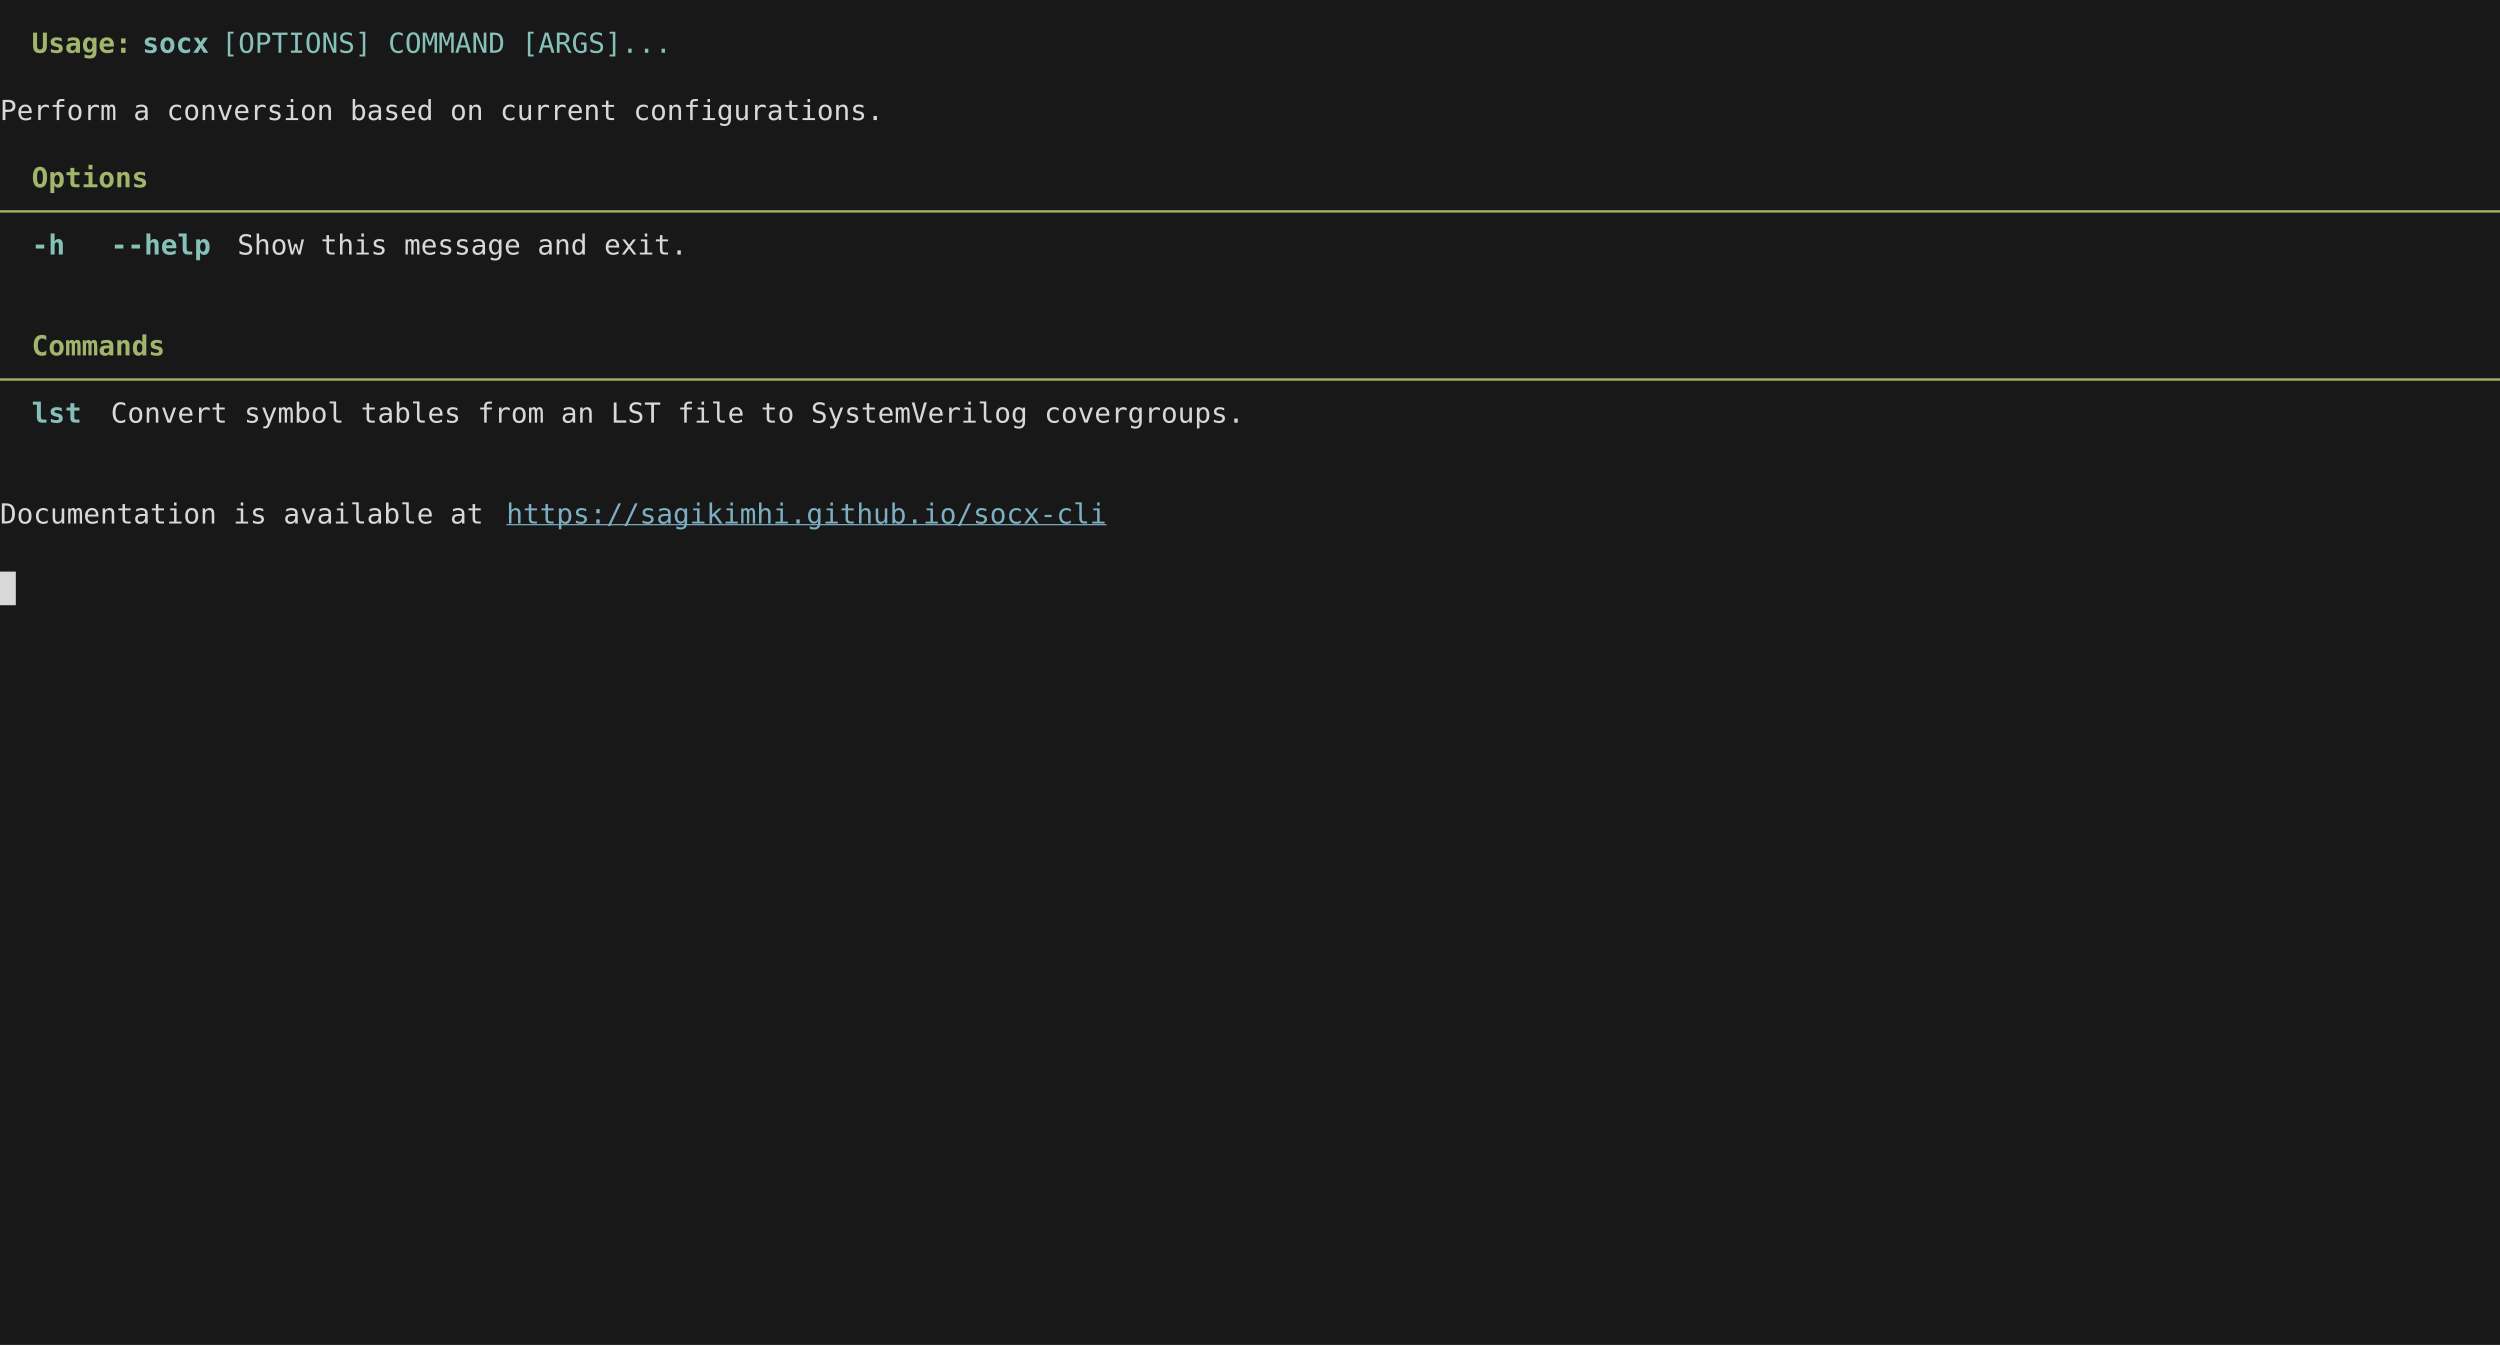
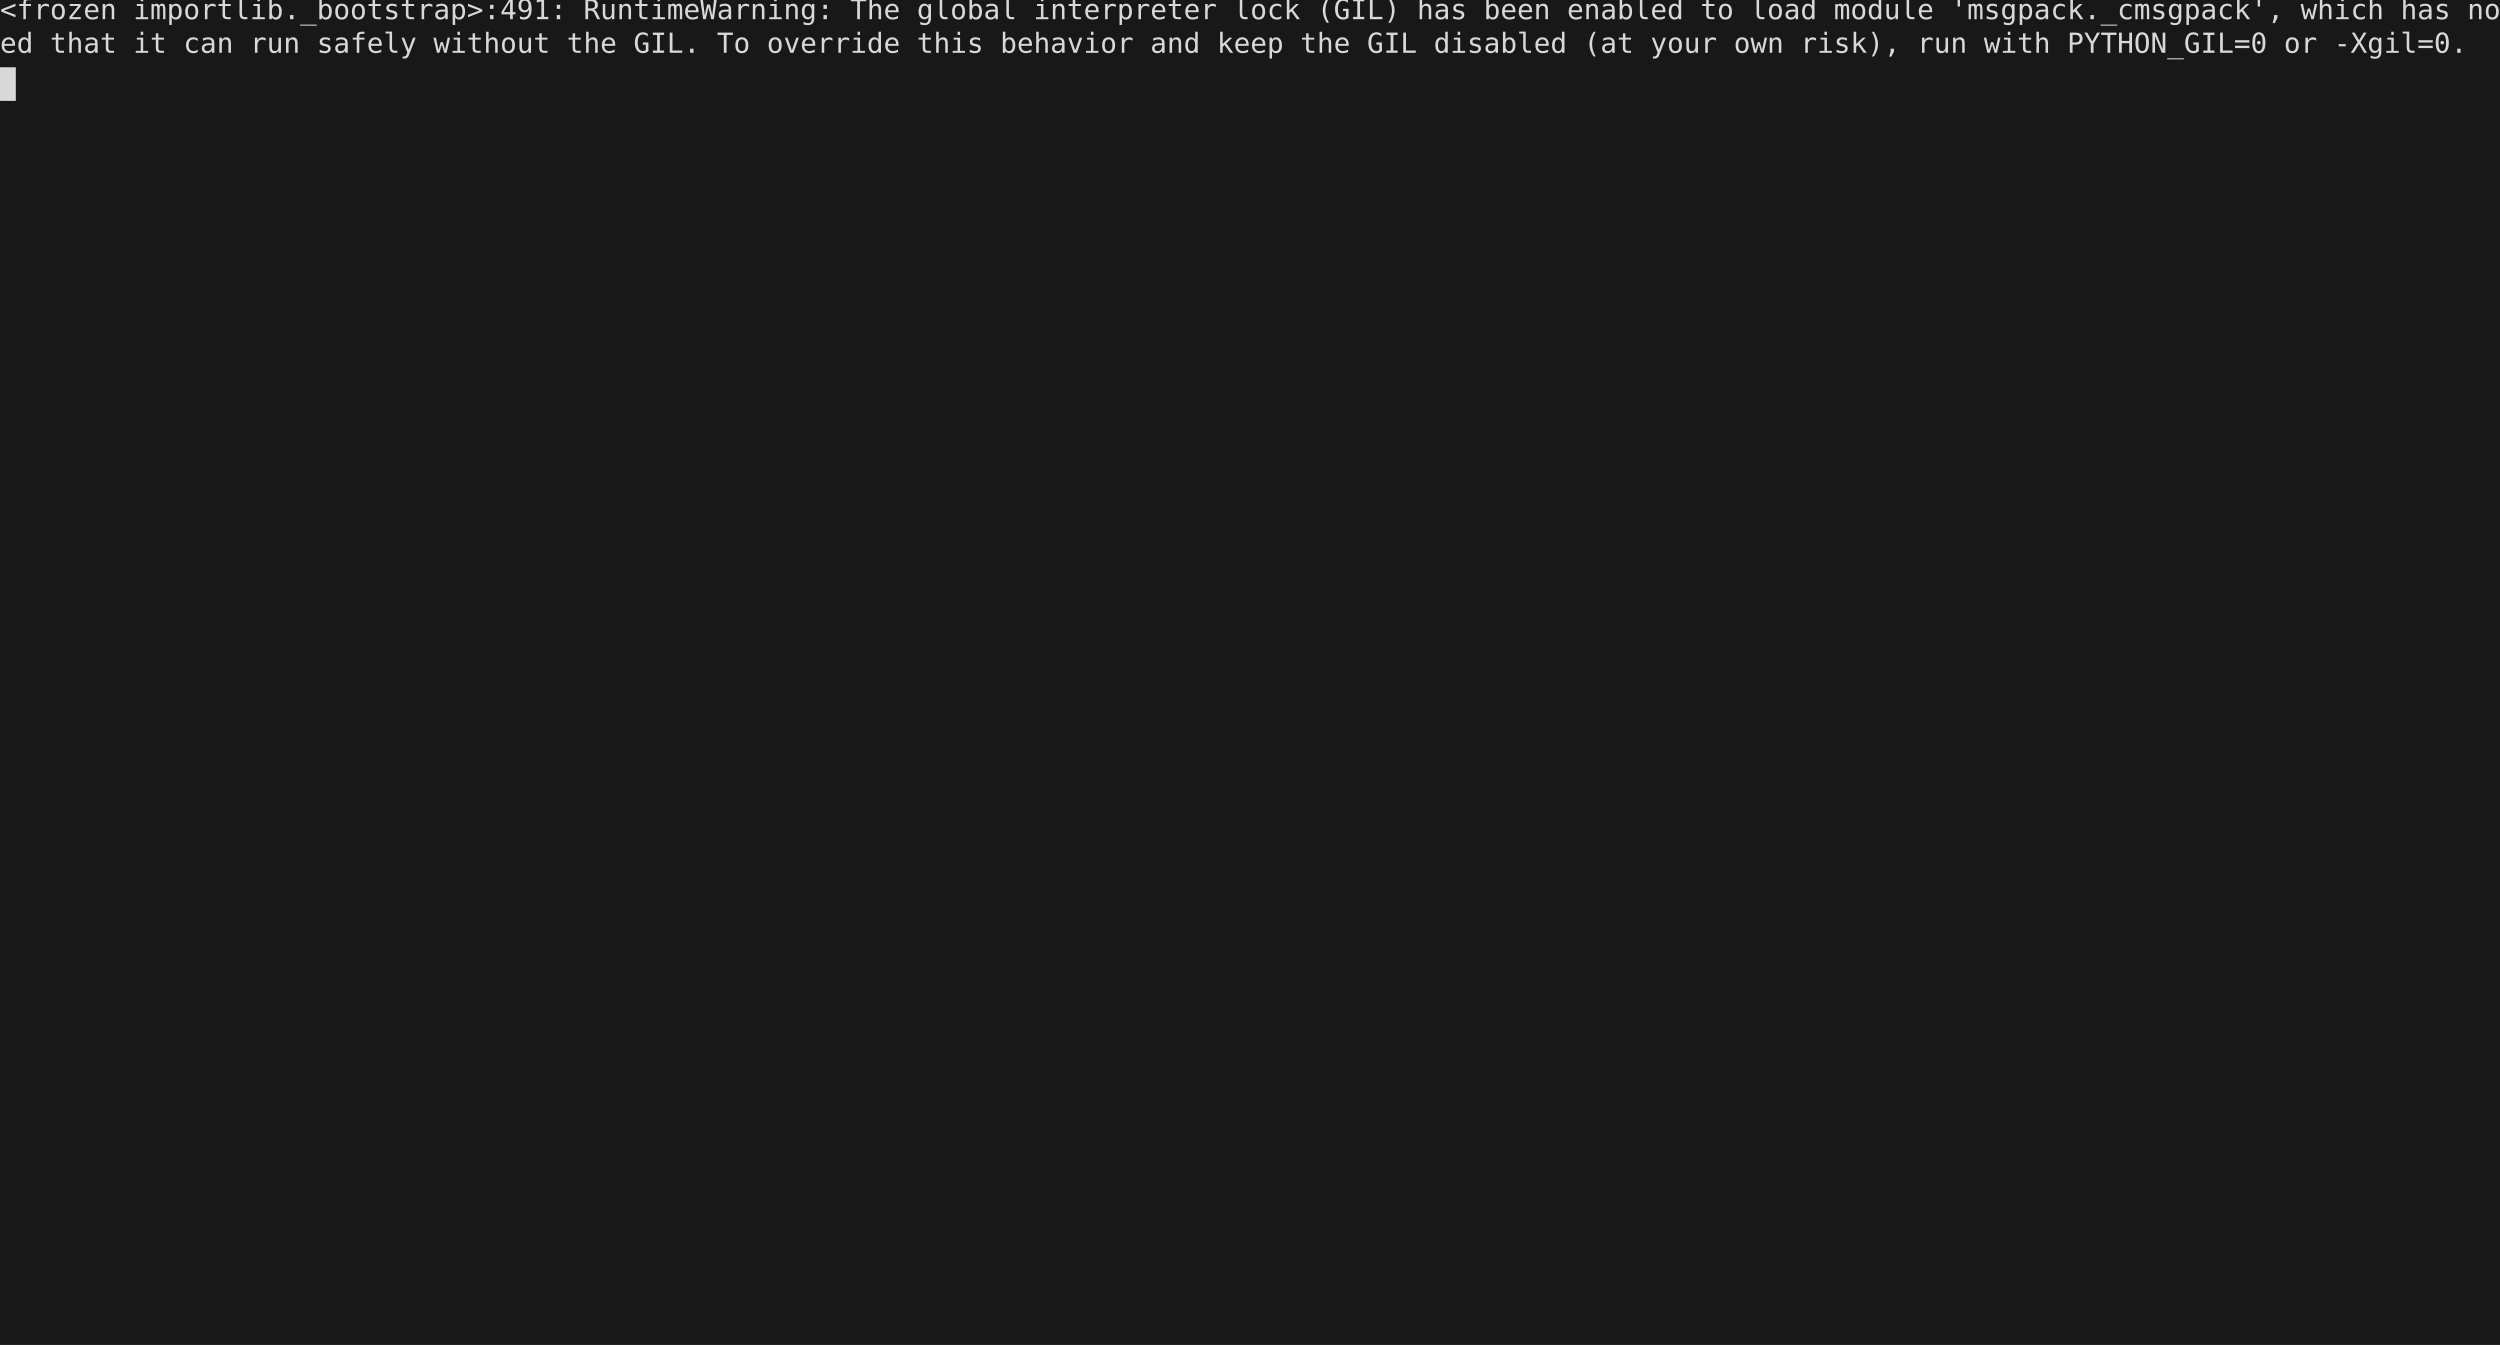
<svg xmlns="http://www.w3.org/2000/svg" xmlns:ns1="https://github.com/nbedos/termtosvg" xmlns:xlink="http://www.w3.org/1999/xlink" id="terminal" baseProfile="full" viewBox="0 0 1264 682" width="1264" version="1.1">
  <defs>
    <ns1:template_settings>
      <ns1:screen_geometry columns="158" rows="40" />
      <ns1:animation type="css" />
    </ns1:template_settings>
    <style type="text/css" id="generated-style">#screen {
                font-family: 'DejaVu Sans Mono', monospace;
                font-style: normal;
                font-size: 14px;
            }

        text {
            dominant-baseline: text-before-edge;
            white-space: pre;
        }

            :root {
-                 --animation-duration: 3000ms;
+                 --animation-duration: 3325ms;
            }

            @keyframes roll {
                0.000%{transform:translateY(0px)}
- 100.000%{transform:translateY(0px)}
+ 9.774%{transform:translateY(-714px)}
+ 100.000%{transform:translateY(-714px)}
            }

            #screen_view {
-                 animation-duration: 3000ms;
+                 animation-duration: 3325ms;
                animation-iteration-count:infinite;
                animation-name:roll;
                animation-timing-function: steps(1,end);
                animation-fill-mode: forwards;
            }
        </style>
    <style type="text/css" id="user-style">
            /* The colors defined below are the default 16 colors used for rendering text of the terminal. Adjust
               them as needed.
               base16-default-dark color theme (source: http://chriskempson.com/projects/base16/) */
            .foreground {fill: #d8d8d8;}
            .background {fill: #181818;}
            .color0 {fill: #181818;}
            .color1 {fill: #ab4642;}
            .color2 {fill: #a1b56c;}
            .color3 {fill: #f7ca88;}
            .color4 {fill: #7cafc2;}
            .color5 {fill: #ba8baf;}
            .color6 {fill: #86c1b9;}
            .color7 {fill: #d8d8d8;}
            .color8 {fill: #585858;}
            .color9 {fill: #ab4642;}
            .color10 {fill: #a1b56C;}
            .color11 {fill: #f7ca88;}
            .color12 {fill: #7cafc2;}
            .color13 {fill: #ba8baf;}
            .color14 {fill: #86c1b9;}
            .color15 {fill: #f8f8f8;}
        </style>
  </defs>
  <svg id="screen" width="1264" height="680" viewBox="0 0 1264 680" preserveAspectRatio="xMidYMin slice">
    <rect class="background" height="100%" width="100%" x="0" y="0" />
    <defs>
      <g id="g1">
+         <text x="0" textLength="1264" class="foreground">&lt;frozen importlib._bootstrap&gt;:491: RuntimeWarning: The global interpreter lock (GIL) has been enabled to load module 'msgpack._cmsgpack', which has not declar</text>
+       </g>
+       <g id="g2">
+         <text x="0" textLength="1184" class="foreground">ed that it can run safely without the GIL. To override this behavior and keep the GIL disabled (at your own risk), run with PYTHON_GIL=0 or -Xgil=0.</text>
+       </g>
+       <g id="g3">
+         <text x="0" textLength="8" class="background"> </text>
+       </g>
+       <g id="g4">
        <text x="0" textLength="1264" class="foreground">                                                                                                                                                              </text>
      </g>
-       <g id="g2">
+       <g id="g5">
        <text x="0" textLength="16" class="foreground">  </text>
        <text x="16" textLength="48" font-weight="bold" class="color10">Usage:</text>
        <text x="64" textLength="8" class="foreground"> </text>
-         <text x="72" textLength="32" font-weight="bold" class="color14">socx</text>
-         <text x="104" textLength="8" class="foreground"> </text>
-         <text x="112" textLength="216" class="color6">[OPTIONS] COMMAND [ARGS]...</text>
-         <text x="328" textLength="936" class="foreground">                                                                                                                     </text>
+         <text x="72" textLength="56" font-weight="bold" class="color14">convert</text>
+         <text x="128" textLength="8" class="foreground"> </text>
+         <text x="136" textLength="216" class="color6">[OPTIONS] COMMAND [ARGS]...</text>
+         <text x="352" textLength="912" class="foreground">                                                                                                                  </text>
      </g>
-       <g id="g3">
+       <g id="g6">
        <text x="0" textLength="1264" class="foreground">  Perform a conversion based on current configurations.                                                                                                       </text>
      </g>
-       <g id="g4">
+       <g id="g7">
+         <text x="0" textLength="16" class="color2">  </text>
+         <text x="16" textLength="64" font-weight="bold" class="color10">Commands</text>
+         <text x="80" textLength="1184" class="color2">                                                                                                                                                    </text>
+       </g>
+       <g id="g8">
+         <text x="0" textLength="1264" class="color2">  ──────────────────────────────────────────────────────────────────────────────────────────────────────────────────────────────────────────────────────────  </text>
+       </g>
+       <g id="g9">
+         <text x="0" textLength="16" class="color2">  </text>
+         <text x="16" textLength="32" font-weight="bold" class="color14">lst </text>
+         <text x="48" textLength="8" class="color2"> </text>
+         <text x="56" textLength="1192" class="foreground"> Convert symbol tables from an LST file to SystemVerilog covergroups.                                                                                </text>
+         <text x="1248" textLength="16" class="color2">  </text>
+       </g>
+       <g id="g10">
+         <text x="0" textLength="1264" class="color2">                                                                                                                                                              </text>
+       </g>
+       <g id="g11">
        <text x="0" textLength="16" class="color2">  </text>
        <text x="16" textLength="56" font-weight="bold" class="color10">Options</text>
        <text x="72" textLength="1192" class="color2">                                                                                                                                                     </text>
      </g>
-       <g id="g5">
-         <text x="0" textLength="1264" class="color2">  ──────────────────────────────────────────────────────────────────────────────────────────────────────────────────────────────────────────────────────────  </text>
-       </g>
-       <g id="g6">
+       <g id="g12">
        <text x="0" textLength="16" class="color2">  </text>
        <text x="16" textLength="16" font-weight="bold" class="color14">-h</text>
        <text x="32" textLength="8" class="foreground"> </text>
        <text x="40" textLength="8" class="color2"> </text>
        <text x="48" textLength="8" class="foreground"> </text>
        <text x="56" textLength="48" font-weight="bold" class="color14">--help</text>
        <text x="104" textLength="8" class="foreground"> </text>
        <text x="112" textLength="8" class="color2"> </text>
        <text x="120" textLength="1128" class="foreground"> Show this message and exit.                                                                                                                 </text>
        <text x="1248" textLength="16" class="color2">  </text>
      </g>
-       <g id="g7">
-         <text x="0" textLength="1264" class="color2">                                                                                                                                                              </text>
-       </g>
-       <g id="g8">
-         <text x="0" textLength="16" class="color2">  </text>
-         <text x="16" textLength="64" font-weight="bold" class="color10">Commands</text>
-         <text x="80" textLength="1184" class="color2">                                                                                                                                                    </text>
-       </g>
-       <g id="g9">
-         <text x="0" textLength="16" class="color2">  </text>
-         <text x="16" textLength="32" font-weight="bold" class="color14">lst </text>
-         <text x="48" textLength="8" class="color2"> </text>
-         <text x="56" textLength="1192" class="foreground"> Convert symbol tables from an LST file to SystemVerilog covergroups.                                                                                </text>
-         <text x="1248" textLength="16" class="color2">  </text>
-       </g>
-       <g id="g10">
+       <g id="g13">
        <text x="0" textLength="256" class="foreground">  Documentation is available at </text>
        <text x="256" textLength="288" text-decoration="underline" class="color4">https://sagikimhi.github.io/socx-cli</text>
        <text x="544" textLength="720" class="foreground">                                                                                          </text>
-       </g>
-       <g id="g11">
-         <text x="0" textLength="8" class="background"> </text>
      </g>
    </defs>
    <g id="screen_view">
      <g>
        <use xlink:href="#g1" y="0" />
        <use xlink:href="#g2" y="17" />
-         <use xlink:href="#g1" y="34" />
-         <use xlink:href="#g3" y="51" />
-         <use xlink:href="#g1" y="68" />
-         <use xlink:href="#g4" y="85" />
-         <use xlink:href="#g5" y="102" />
-         <use xlink:href="#g6" y="119" />
-         <use xlink:href="#g7" y="136" />
-         <use xlink:href="#g7" y="153" />
-         <use xlink:href="#g8" y="170" />
-         <use xlink:href="#g5" y="187" />
-         <use xlink:href="#g9" y="204" />
-         <use xlink:href="#g7" y="221" />
-         <use xlink:href="#g7" y="238" />
-         <use xlink:href="#g10" y="255" />
-         <use xlink:href="#g1" y="272" />
-         <rect x="0" y="289" width="8" height="17" class="foreground" />
-         <use xlink:href="#g11" y="289" />
+         <rect x="0" y="34" width="8" height="17" class="foreground" />
+         <use xlink:href="#g3" y="34" />
+       </g>
+       <g>
+         <use xlink:href="#g1" y="714" />
+         <use xlink:href="#g2" y="731" />
+         <use xlink:href="#g4" y="748" />
+         <use xlink:href="#g5" y="765" />
+         <use xlink:href="#g4" y="782" />
+         <use xlink:href="#g6" y="799" />
+         <use xlink:href="#g4" y="816" />
+         <use xlink:href="#g7" y="833" />
+         <use xlink:href="#g8" y="850" />
+         <use xlink:href="#g9" y="867" />
+         <use xlink:href="#g10" y="884" />
+         <use xlink:href="#g10" y="901" />
+         <use xlink:href="#g11" y="918" />
+         <use xlink:href="#g8" y="935" />
+         <use xlink:href="#g12" y="952" />
+         <use xlink:href="#g10" y="969" />
+         <use xlink:href="#g10" y="986" />
+         <use xlink:href="#g13" y="1003" />
+         <use xlink:href="#g4" y="1020" />
+         <rect x="0" y="1037" width="8" height="17" class="foreground" />
+         <use xlink:href="#g3" y="1037" />
      </g>
    </g>
  </svg>
</svg>
